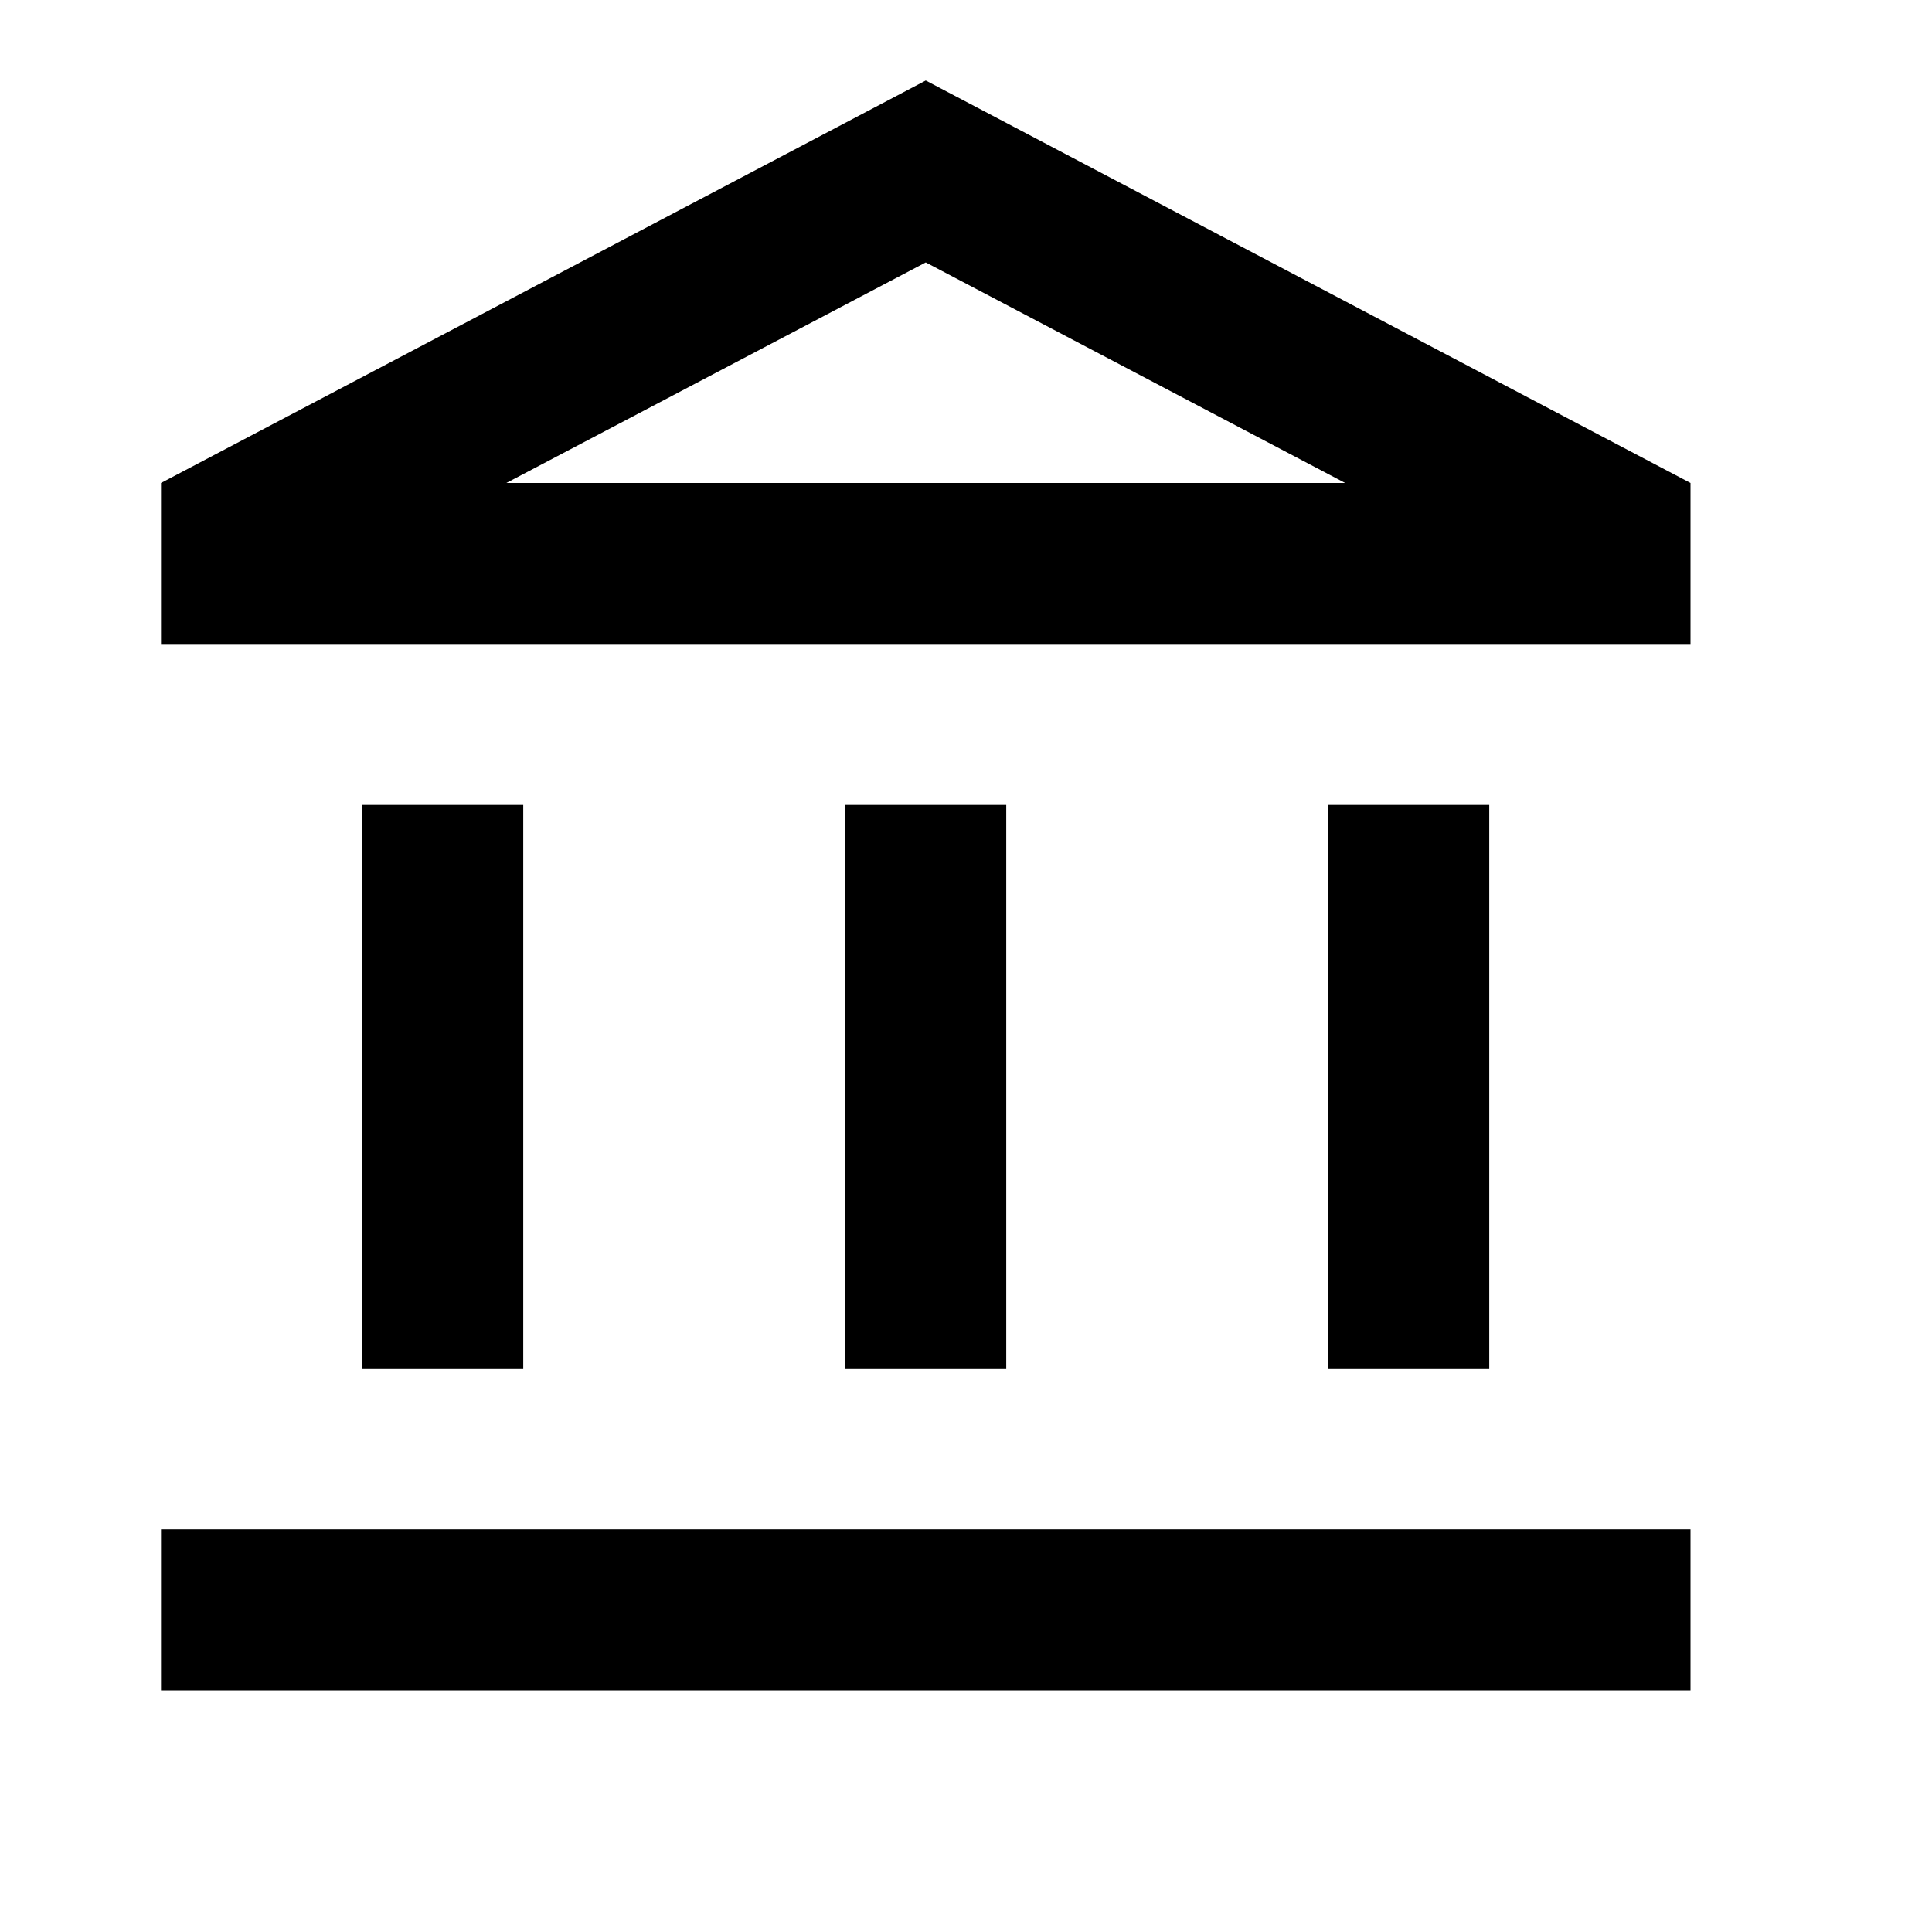
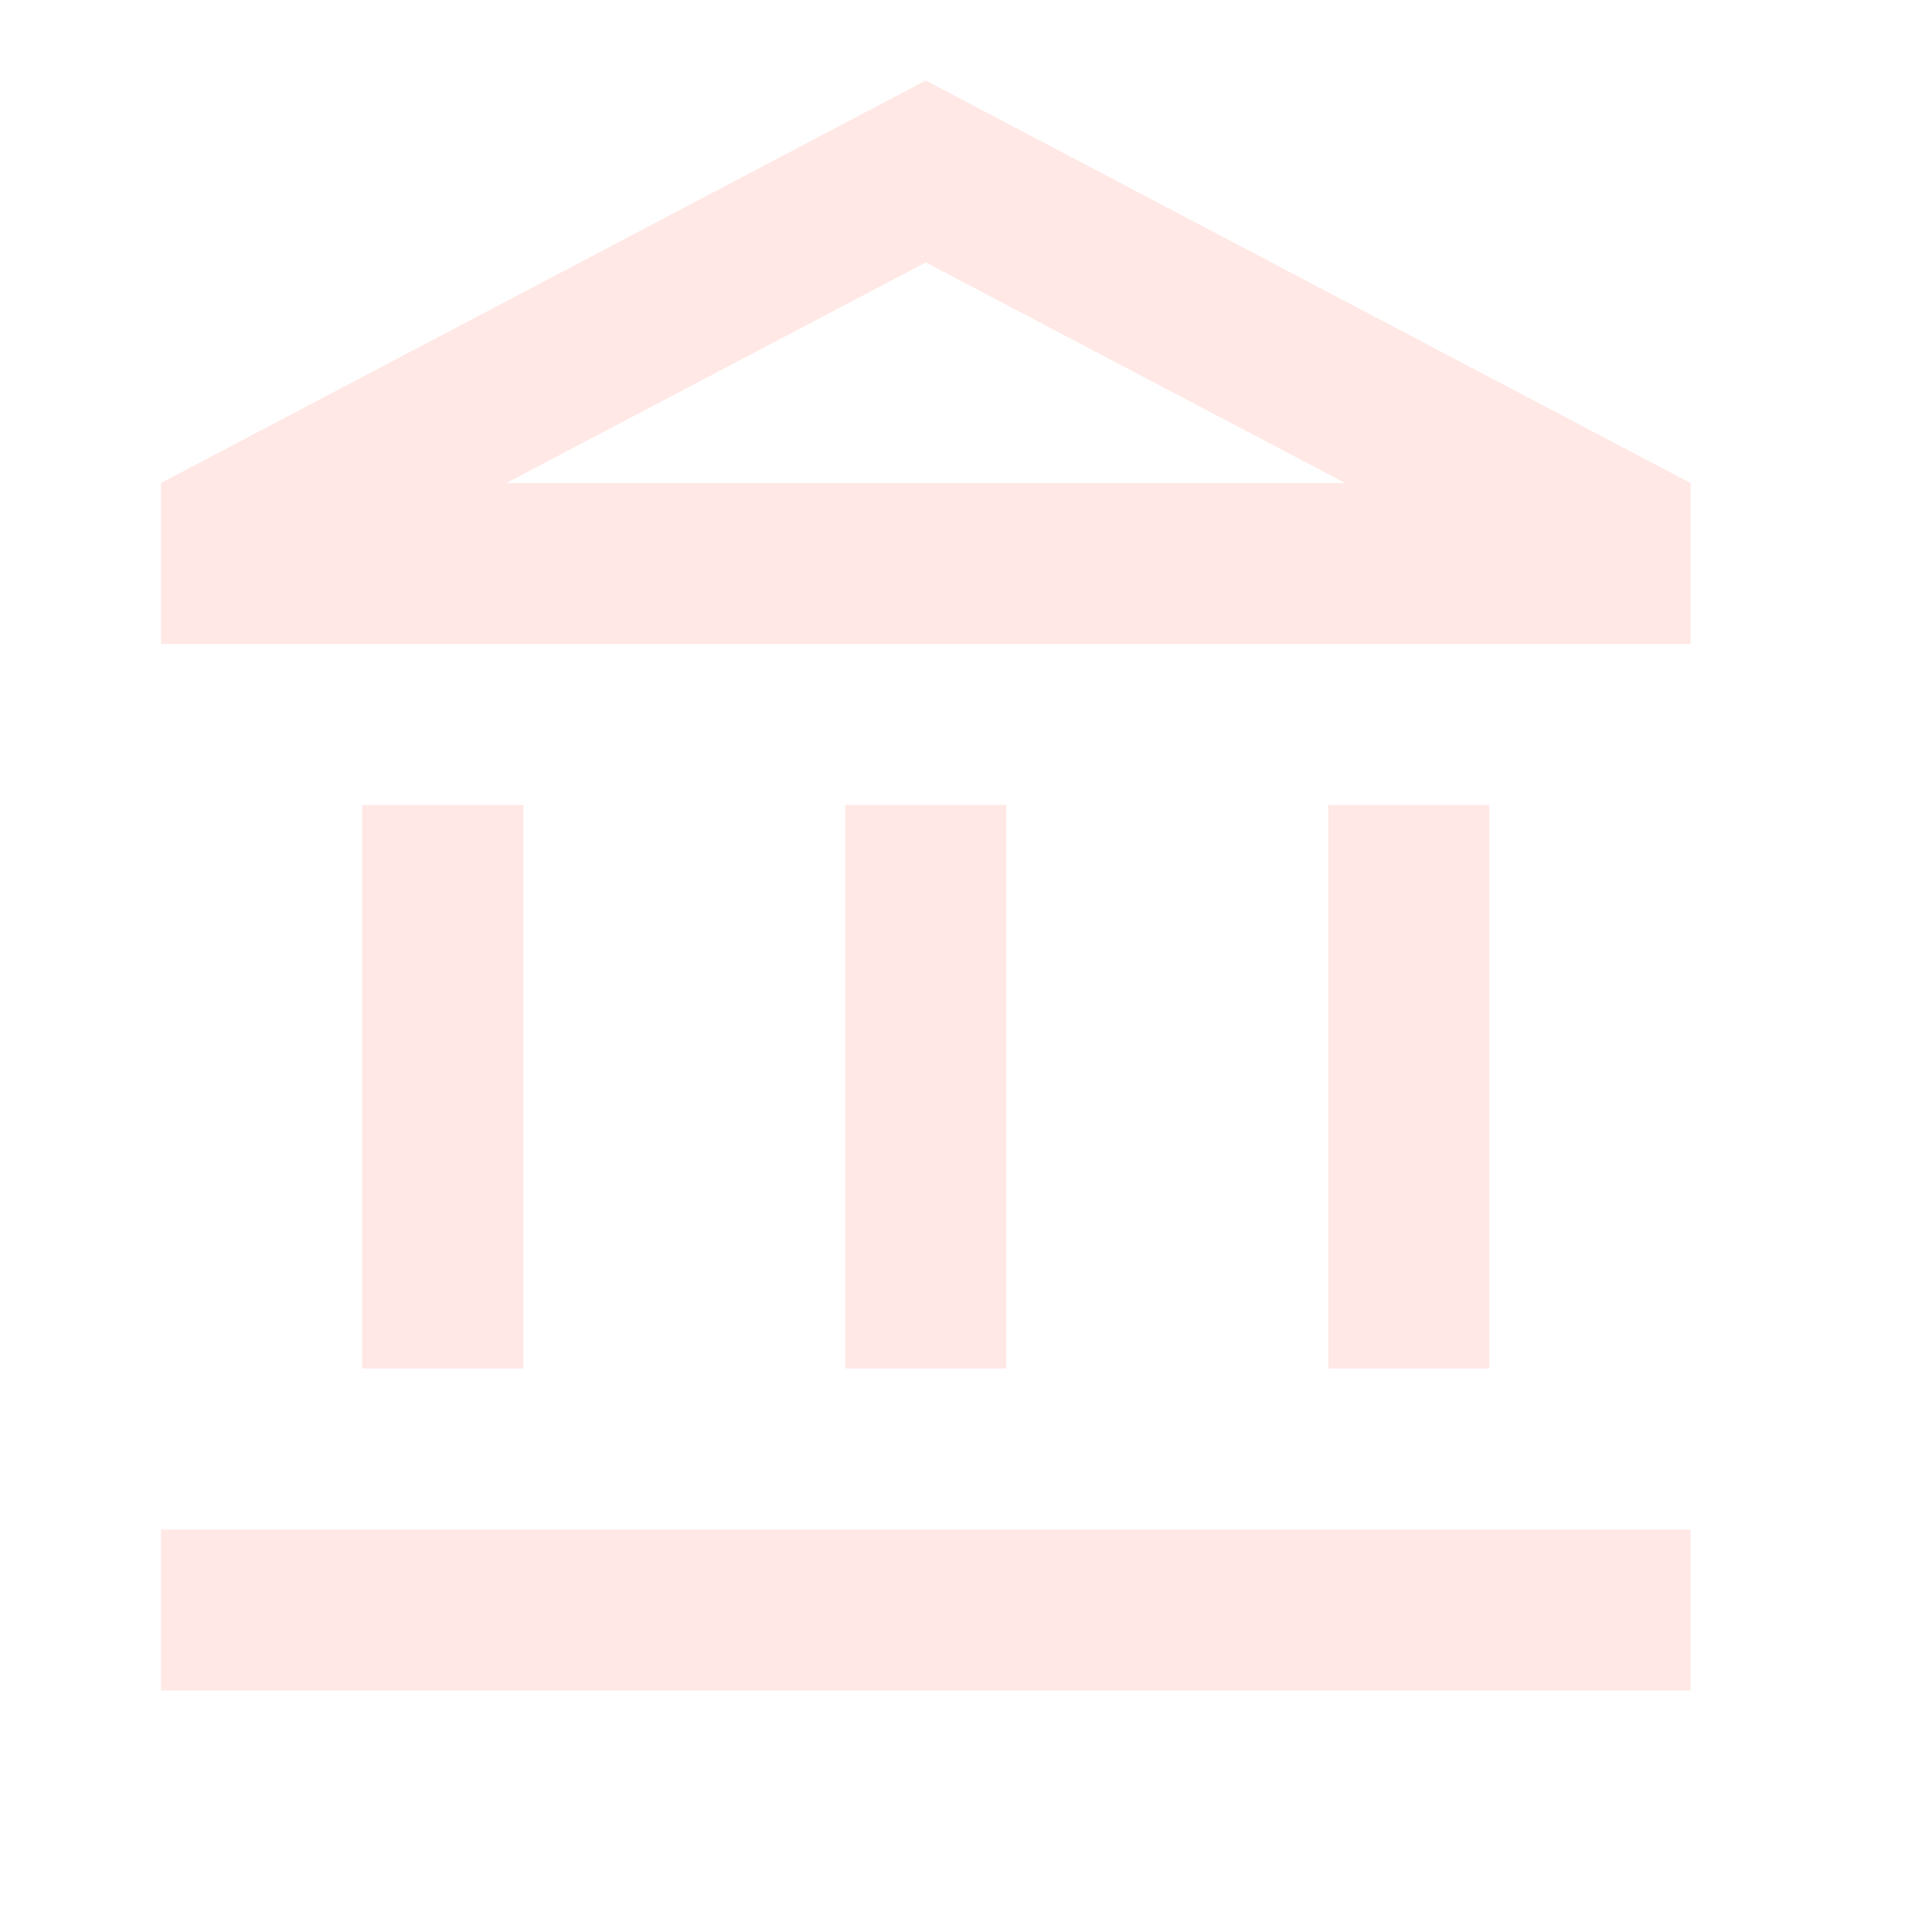
- <svg xmlns="http://www.w3.org/2000/svg" version="1.1" width="24" height="24" viewBox="0 0 24 24">
+ <svg xmlns="http://www.w3.org/2000/svg" fill="#ffe8e5" version="1.1" width="24" height="24" viewBox="0 0 24 24">
  <path d="M6.5,10H4.5V17H6.5V10M12.5,10H10.5V17H12.5V10M21,19H2V21H21V19M18.5,10H16.5V17H18.5V10M11.5,3.26L16.71,6H6.29L11.5,3.26M11.5,1L2,6V8H21V6L11.5,1Z" />
</svg>
